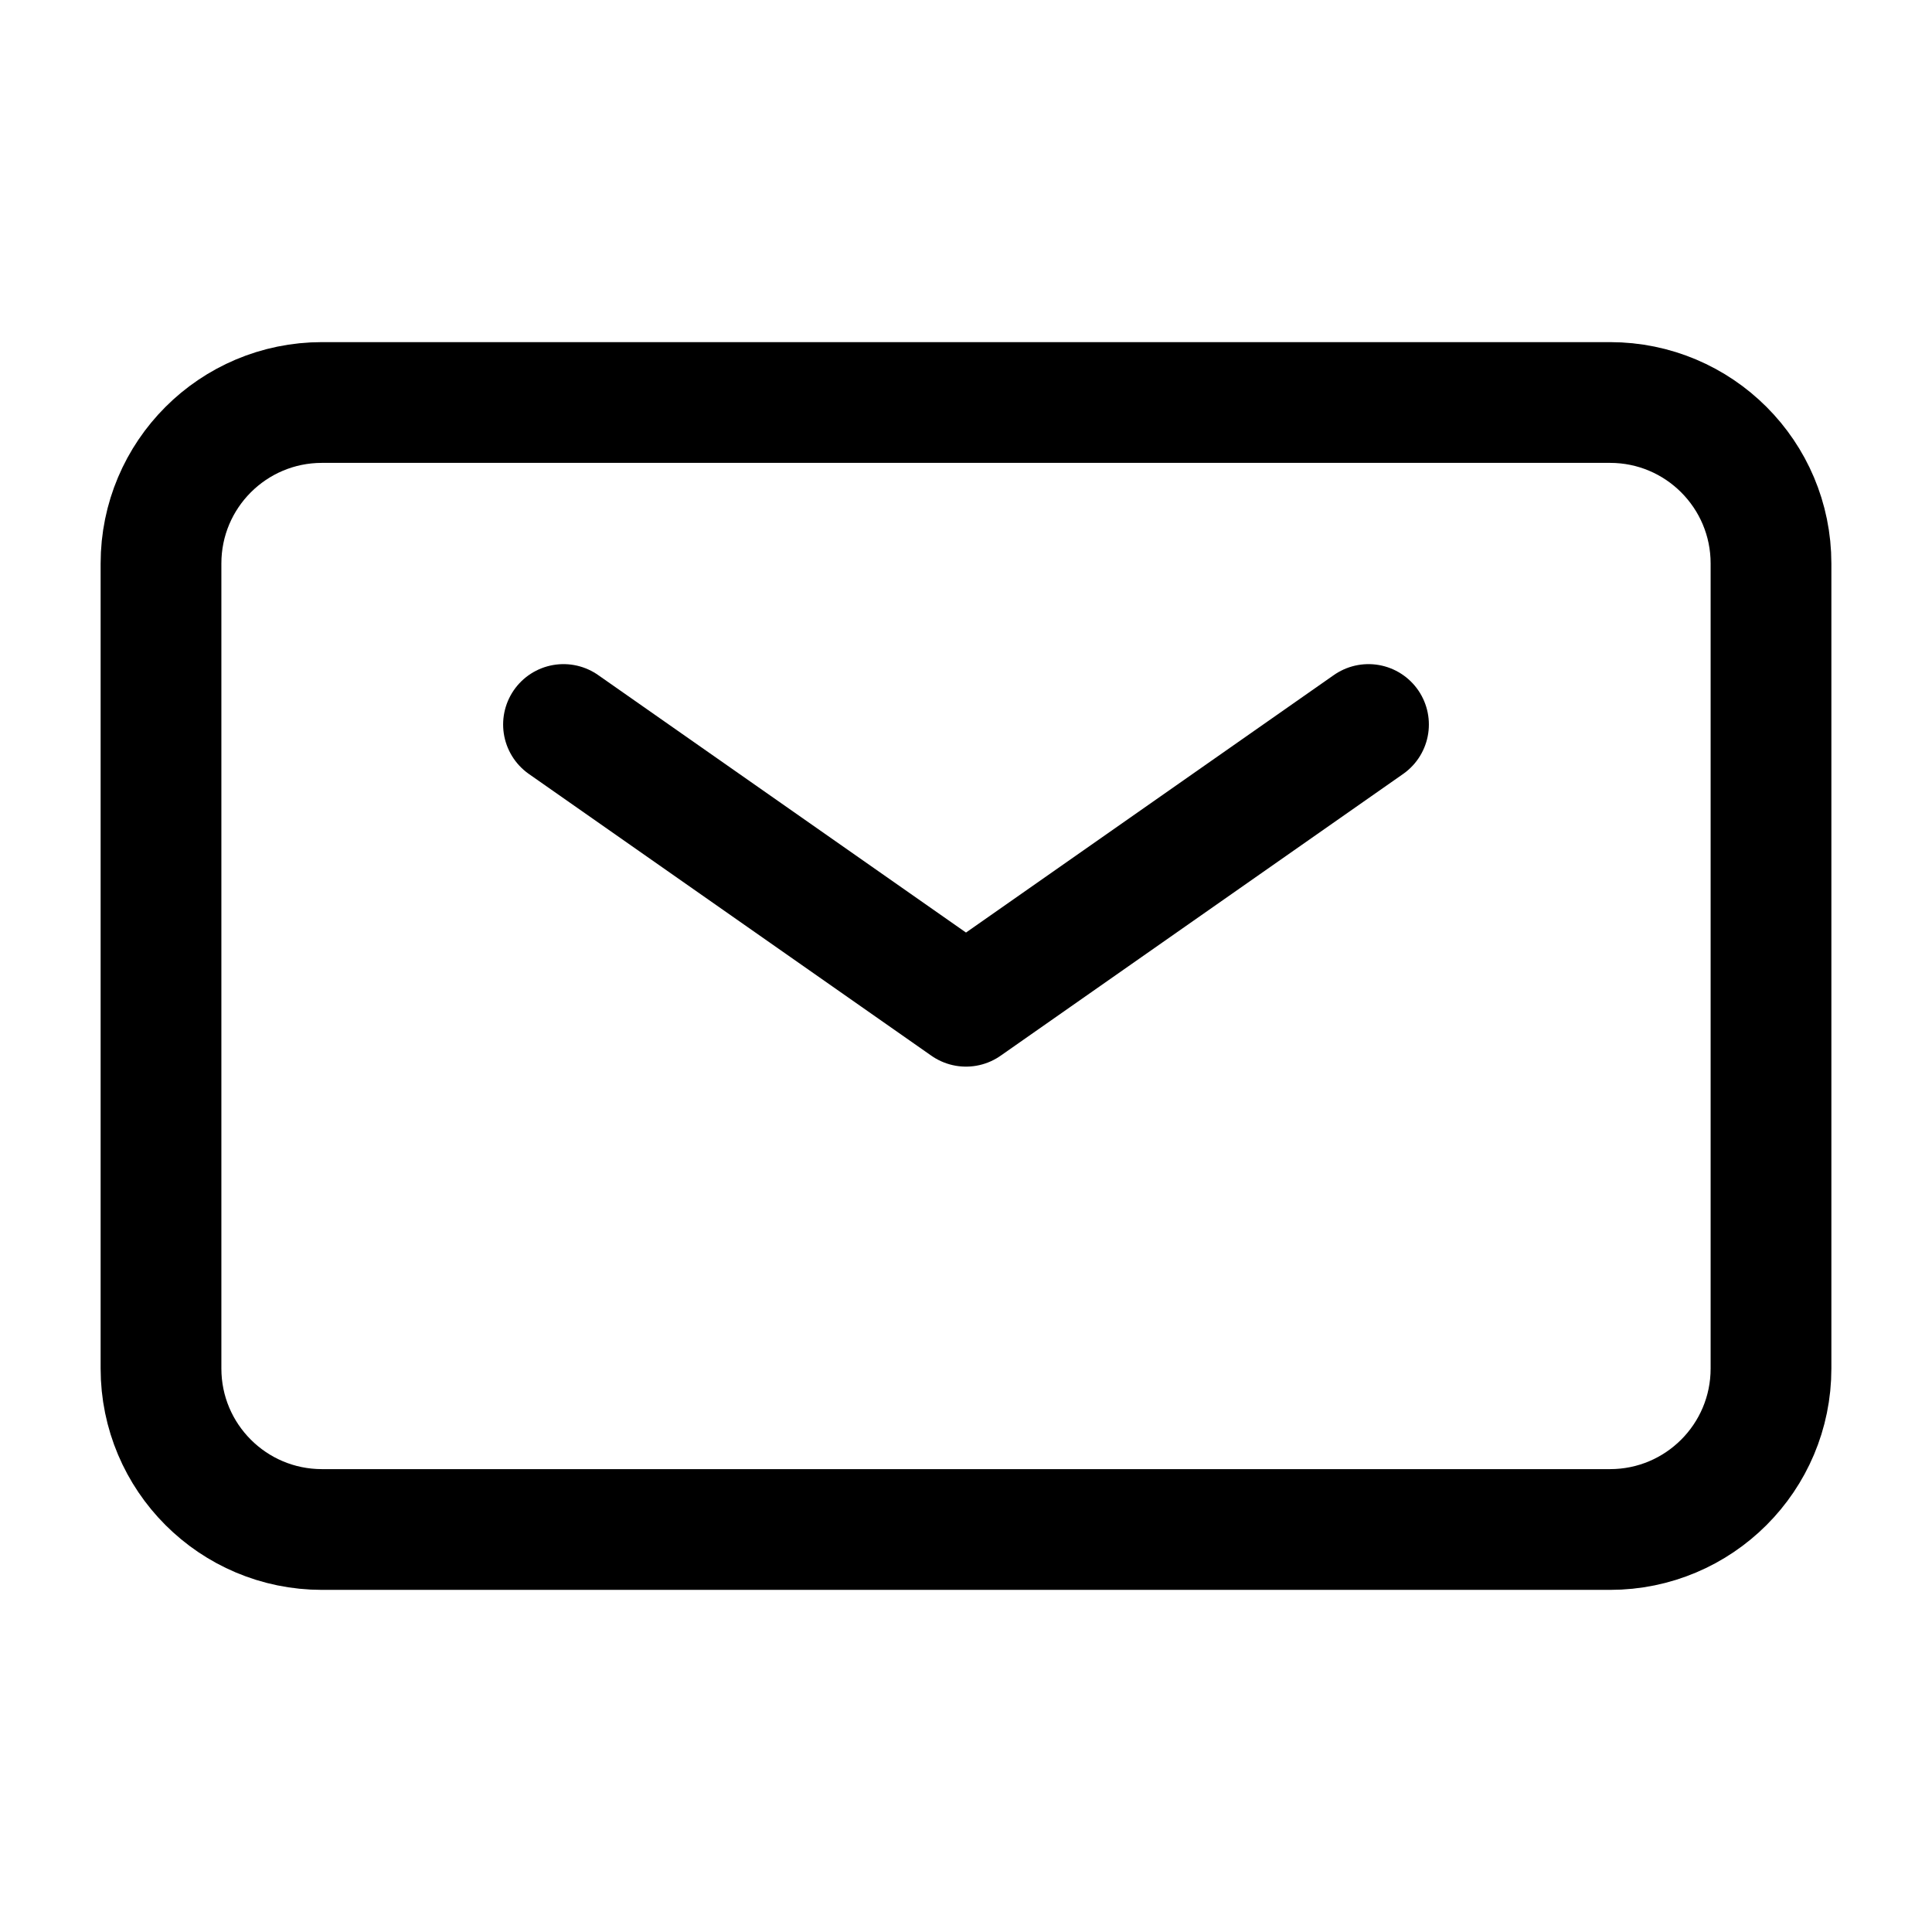
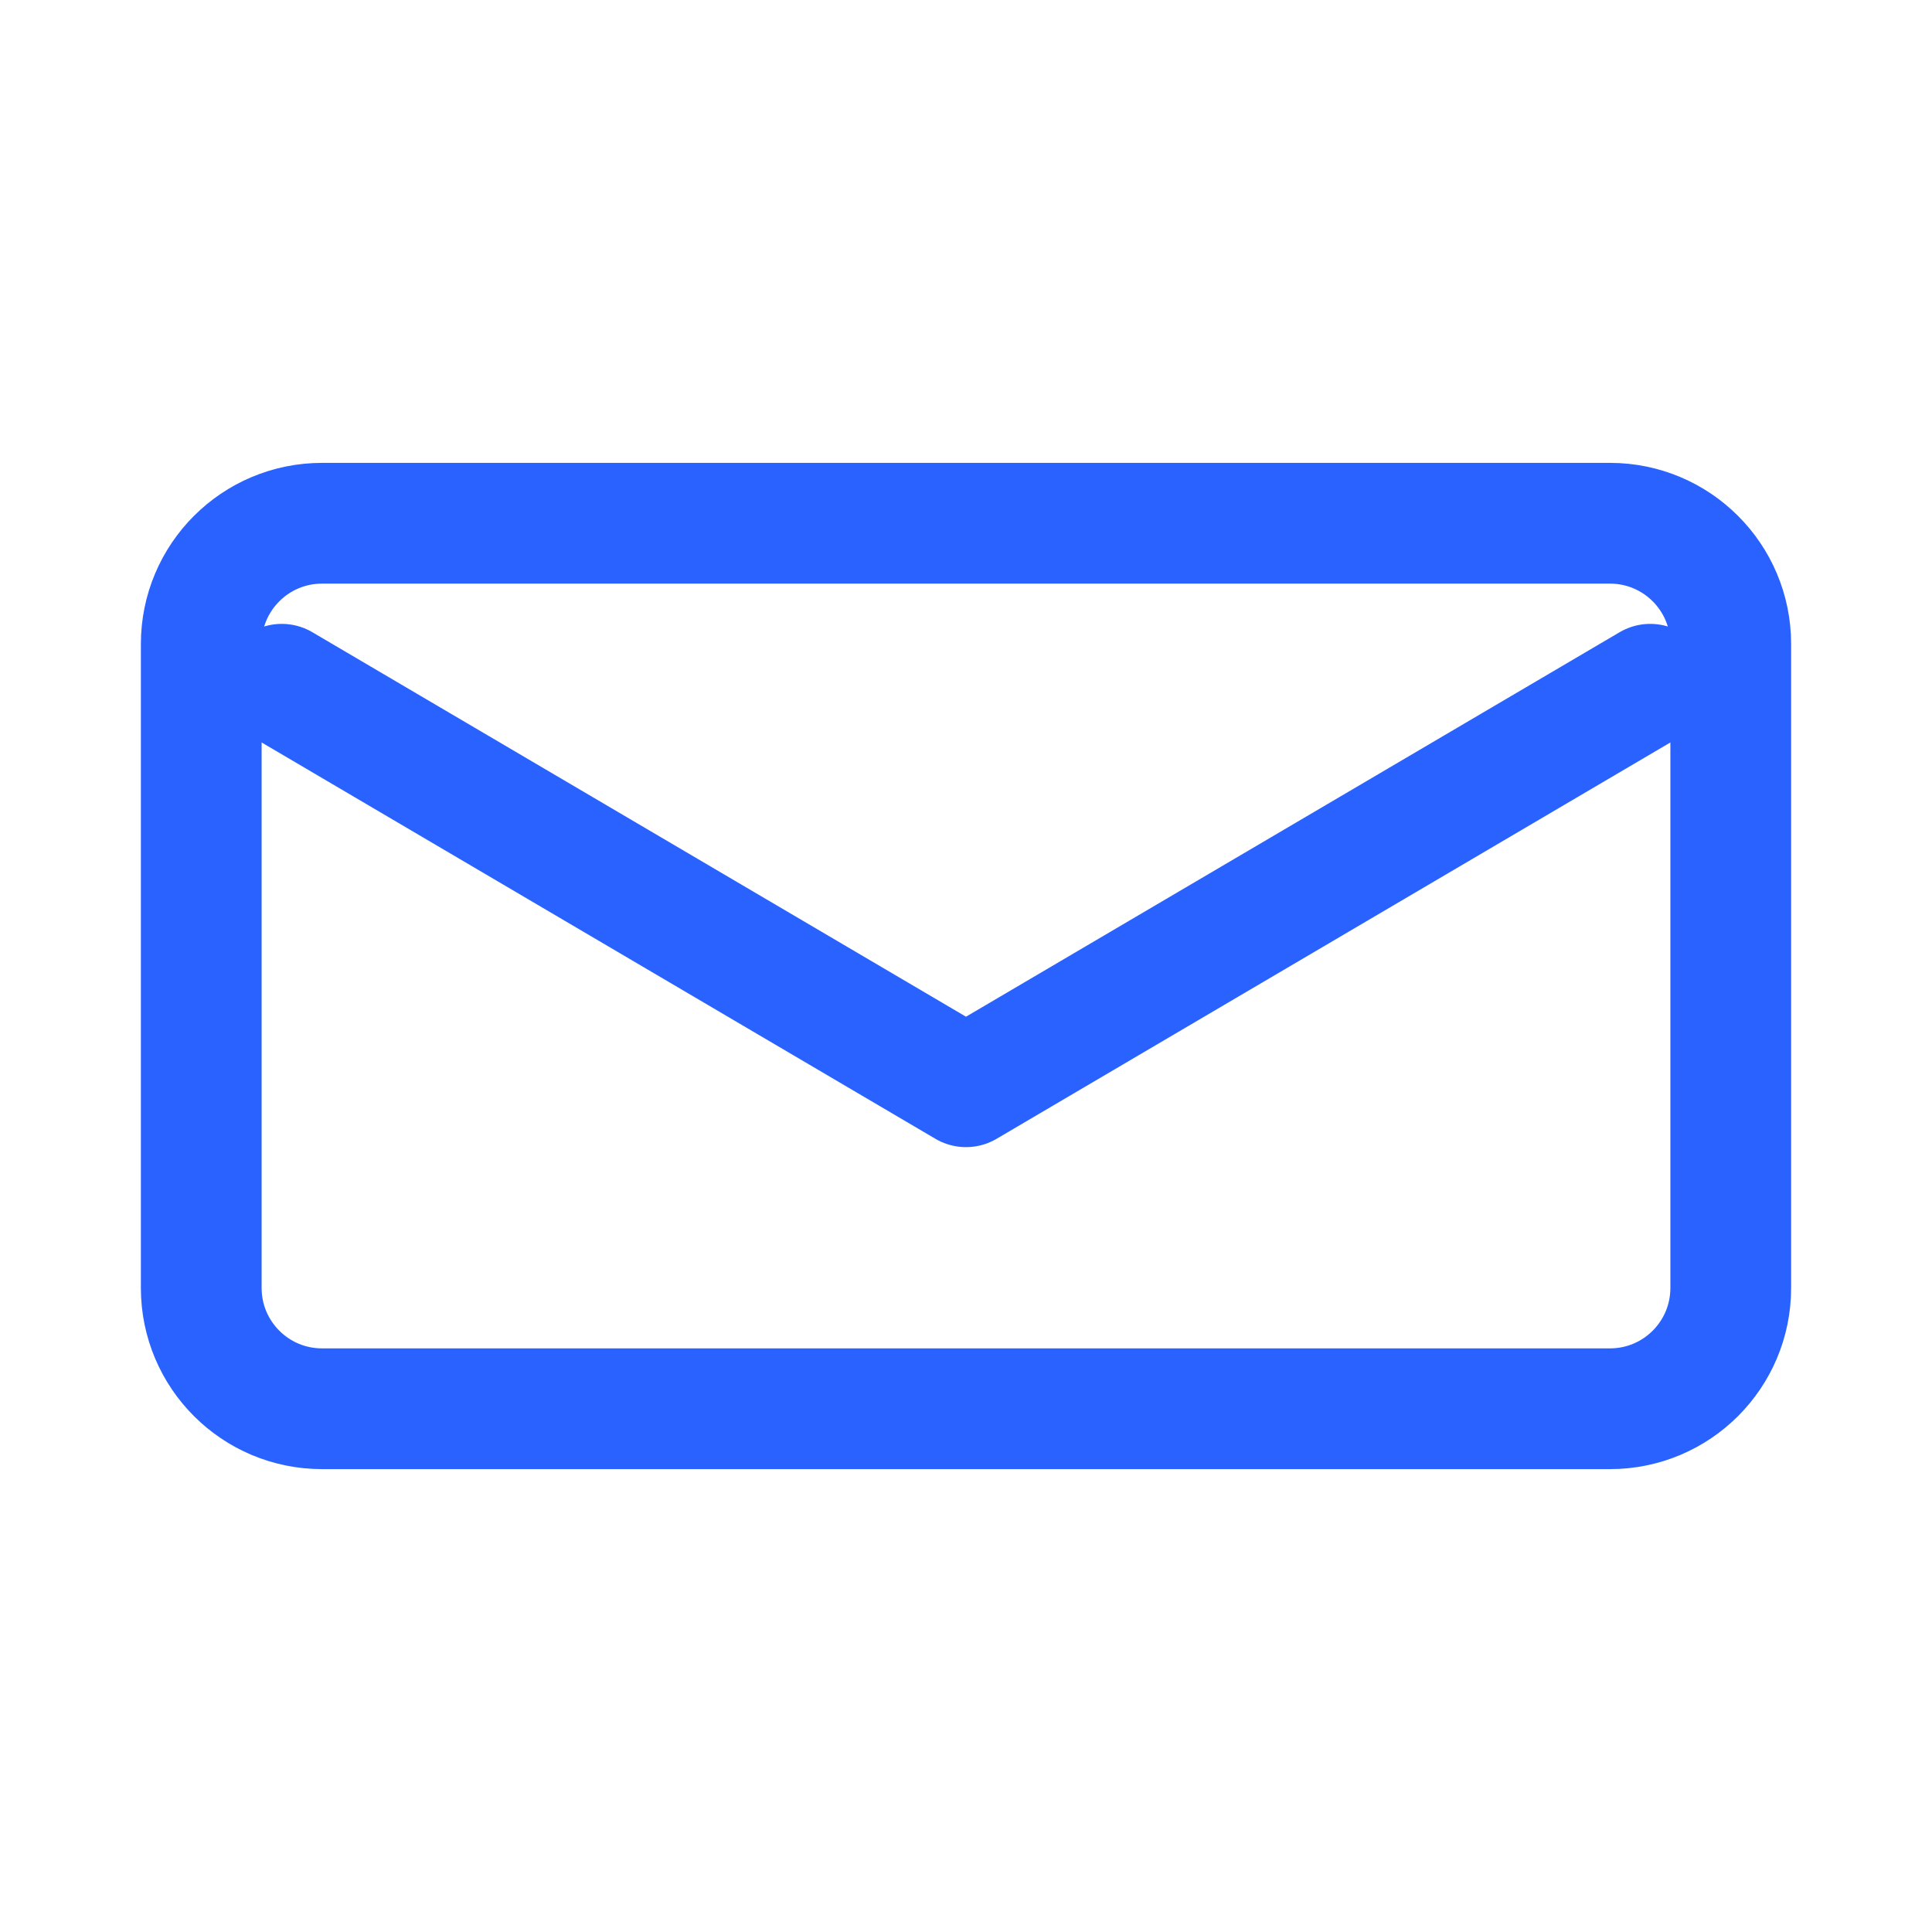
- <svg xmlns="http://www.w3.org/2000/svg" width="800px" height="800px" viewBox="0 0 24 24" fill="none">
-   <path d="M7 9L12 12.5L17 9" stroke="#000000" stroke-width="1.5" stroke-linecap="round" stroke-linejoin="round" />
-   <path d="M2 17V7C2 5.895 2.895 5 4 5H20C21.105 5 22 5.895 22 7V17C22 18.105 21.105 19 20 19H4C2.895 19 2 18.105 2 17Z" stroke="#000000" stroke-width="1.5" />
+ <svg xmlns="http://www.w3.org/2000/svg" width="24" height="24" viewBox="0 0 24 24" fill="none">
+   <path d="M4 6.5h16A1.5 1.5 0 0 1 21.5 8v8a1.5 1.5 0 0 1-1.5 1.5H4A1.5 1.5 0 0 1 2.5 16V8A1.5 1.5 0 0 1 4 6.5Z" stroke="#2962FF" stroke-width="1.5" stroke-linejoin="round" />
+   <path d="M3.5 8.5 12 13.5l8.5-5" stroke="#2962FF" stroke-width="1.5" stroke-linecap="round" stroke-linejoin="round" />
</svg>
